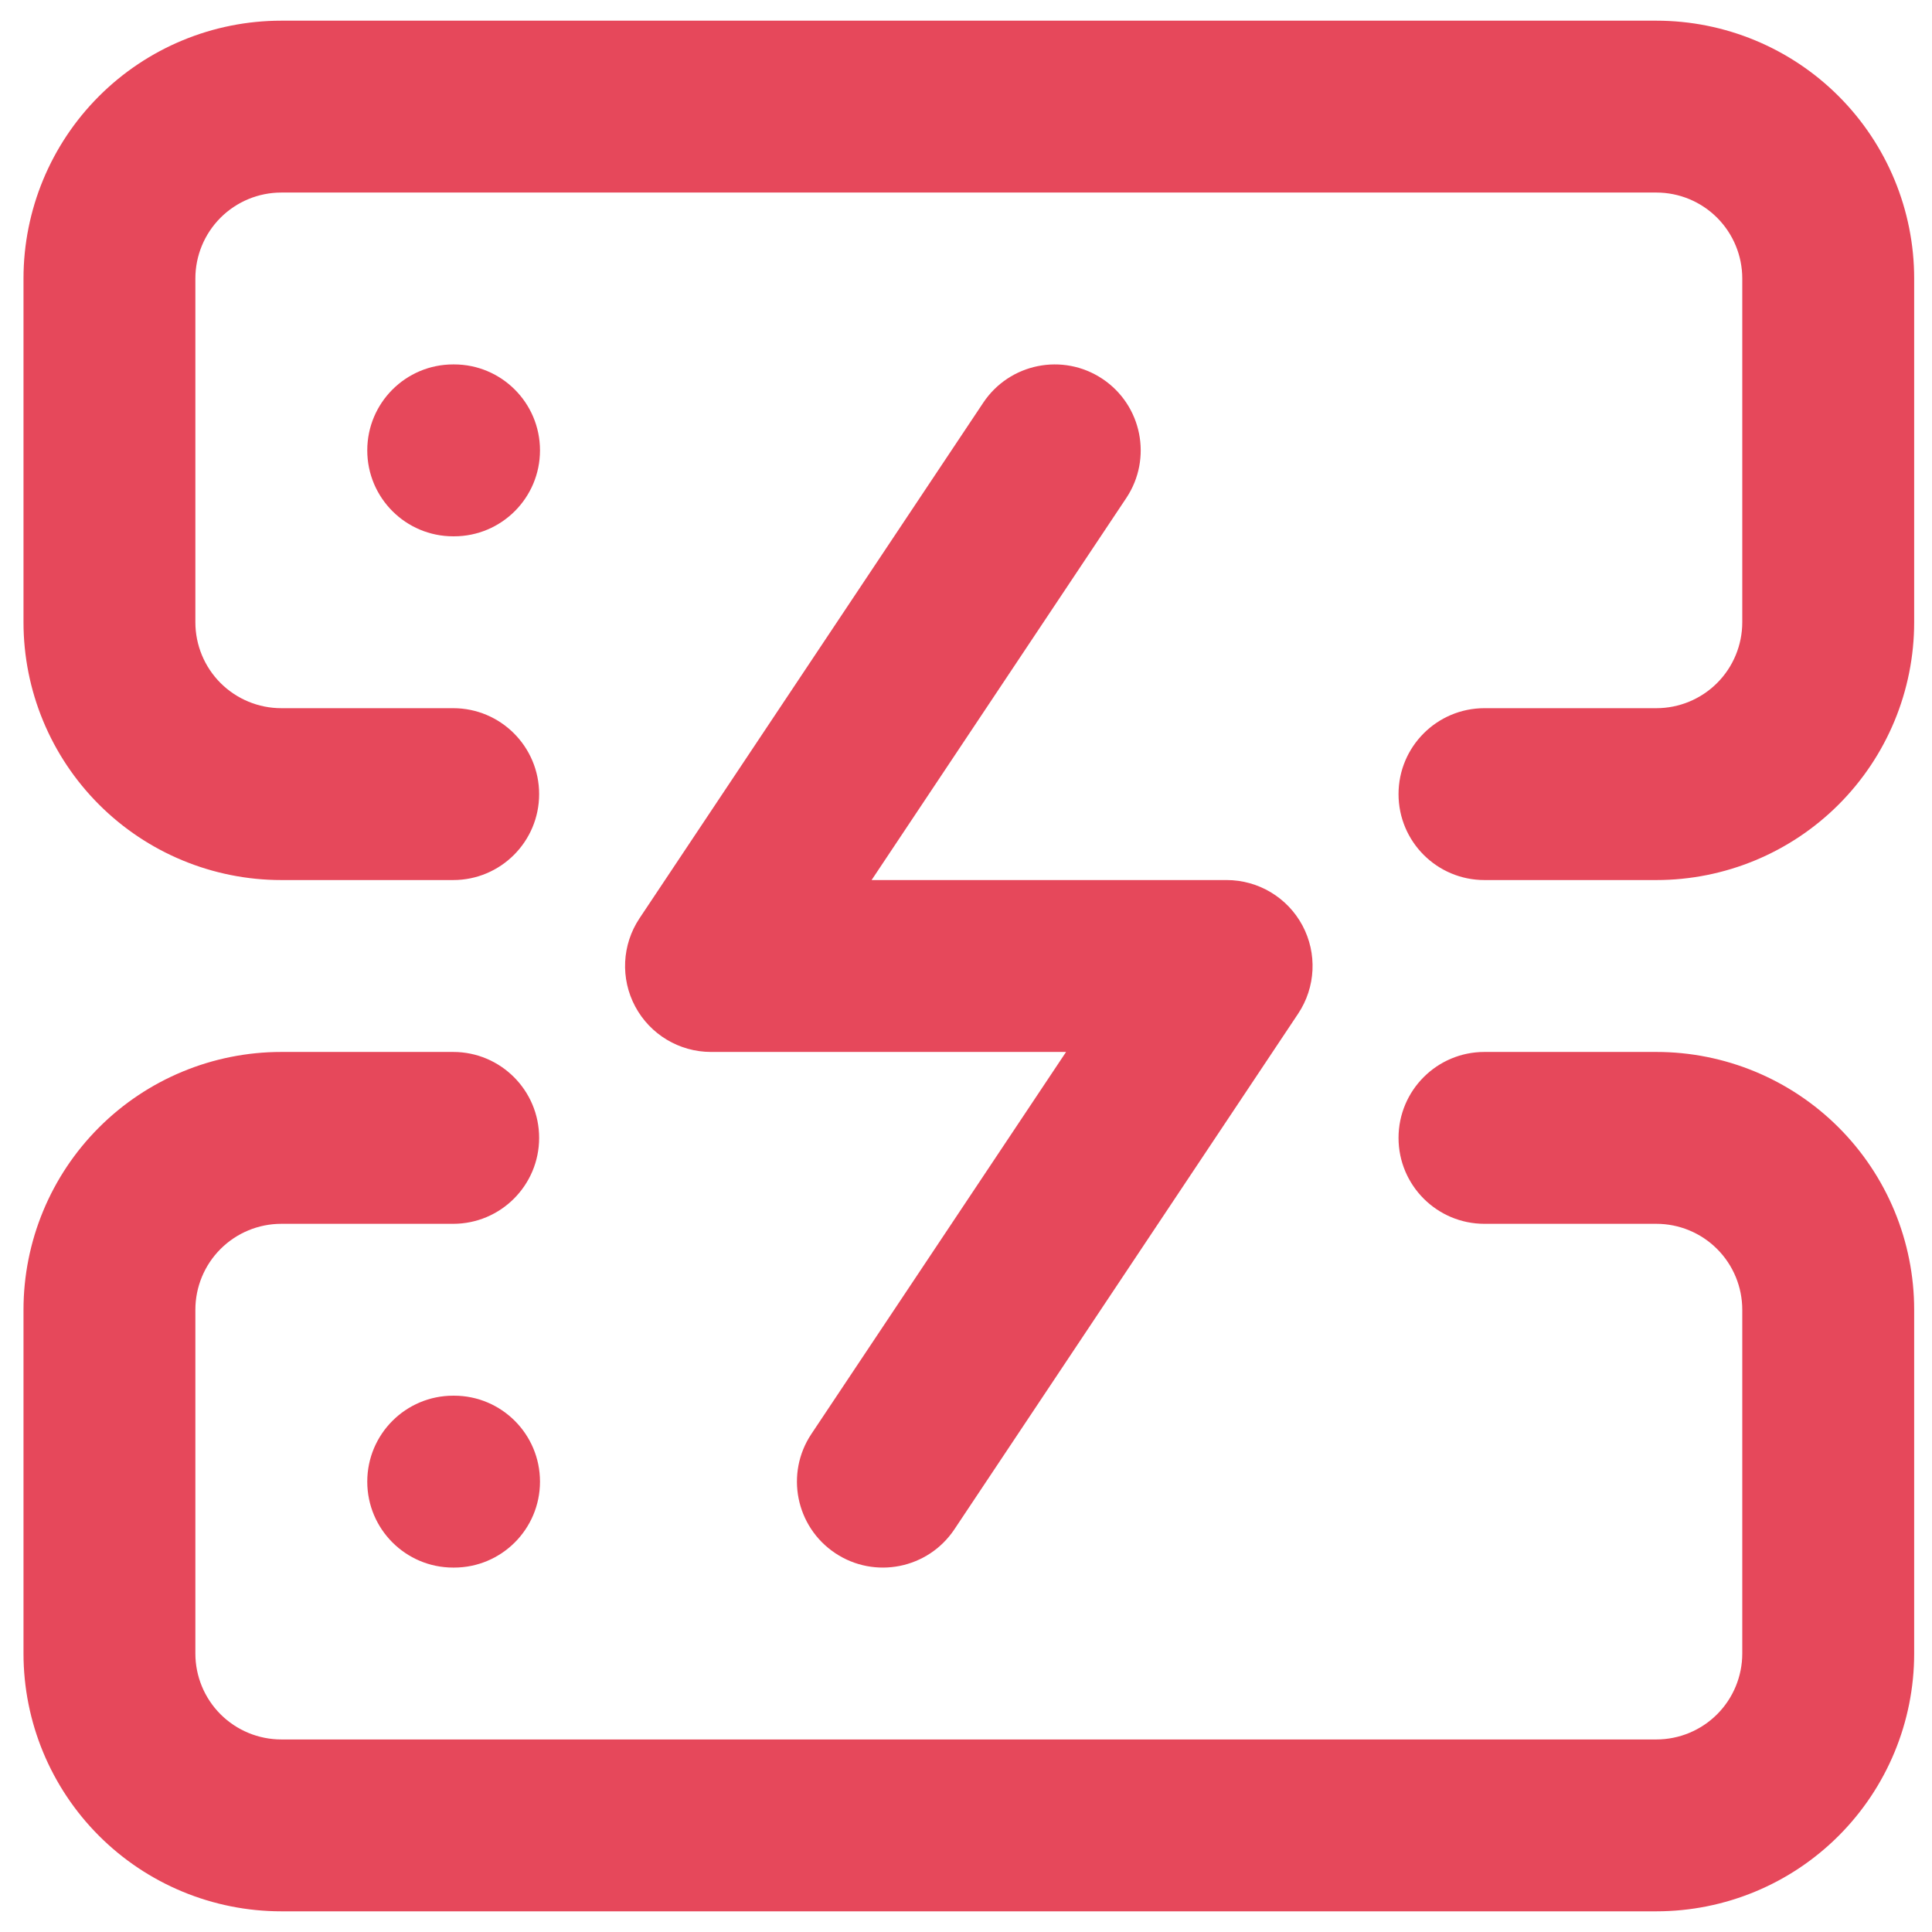
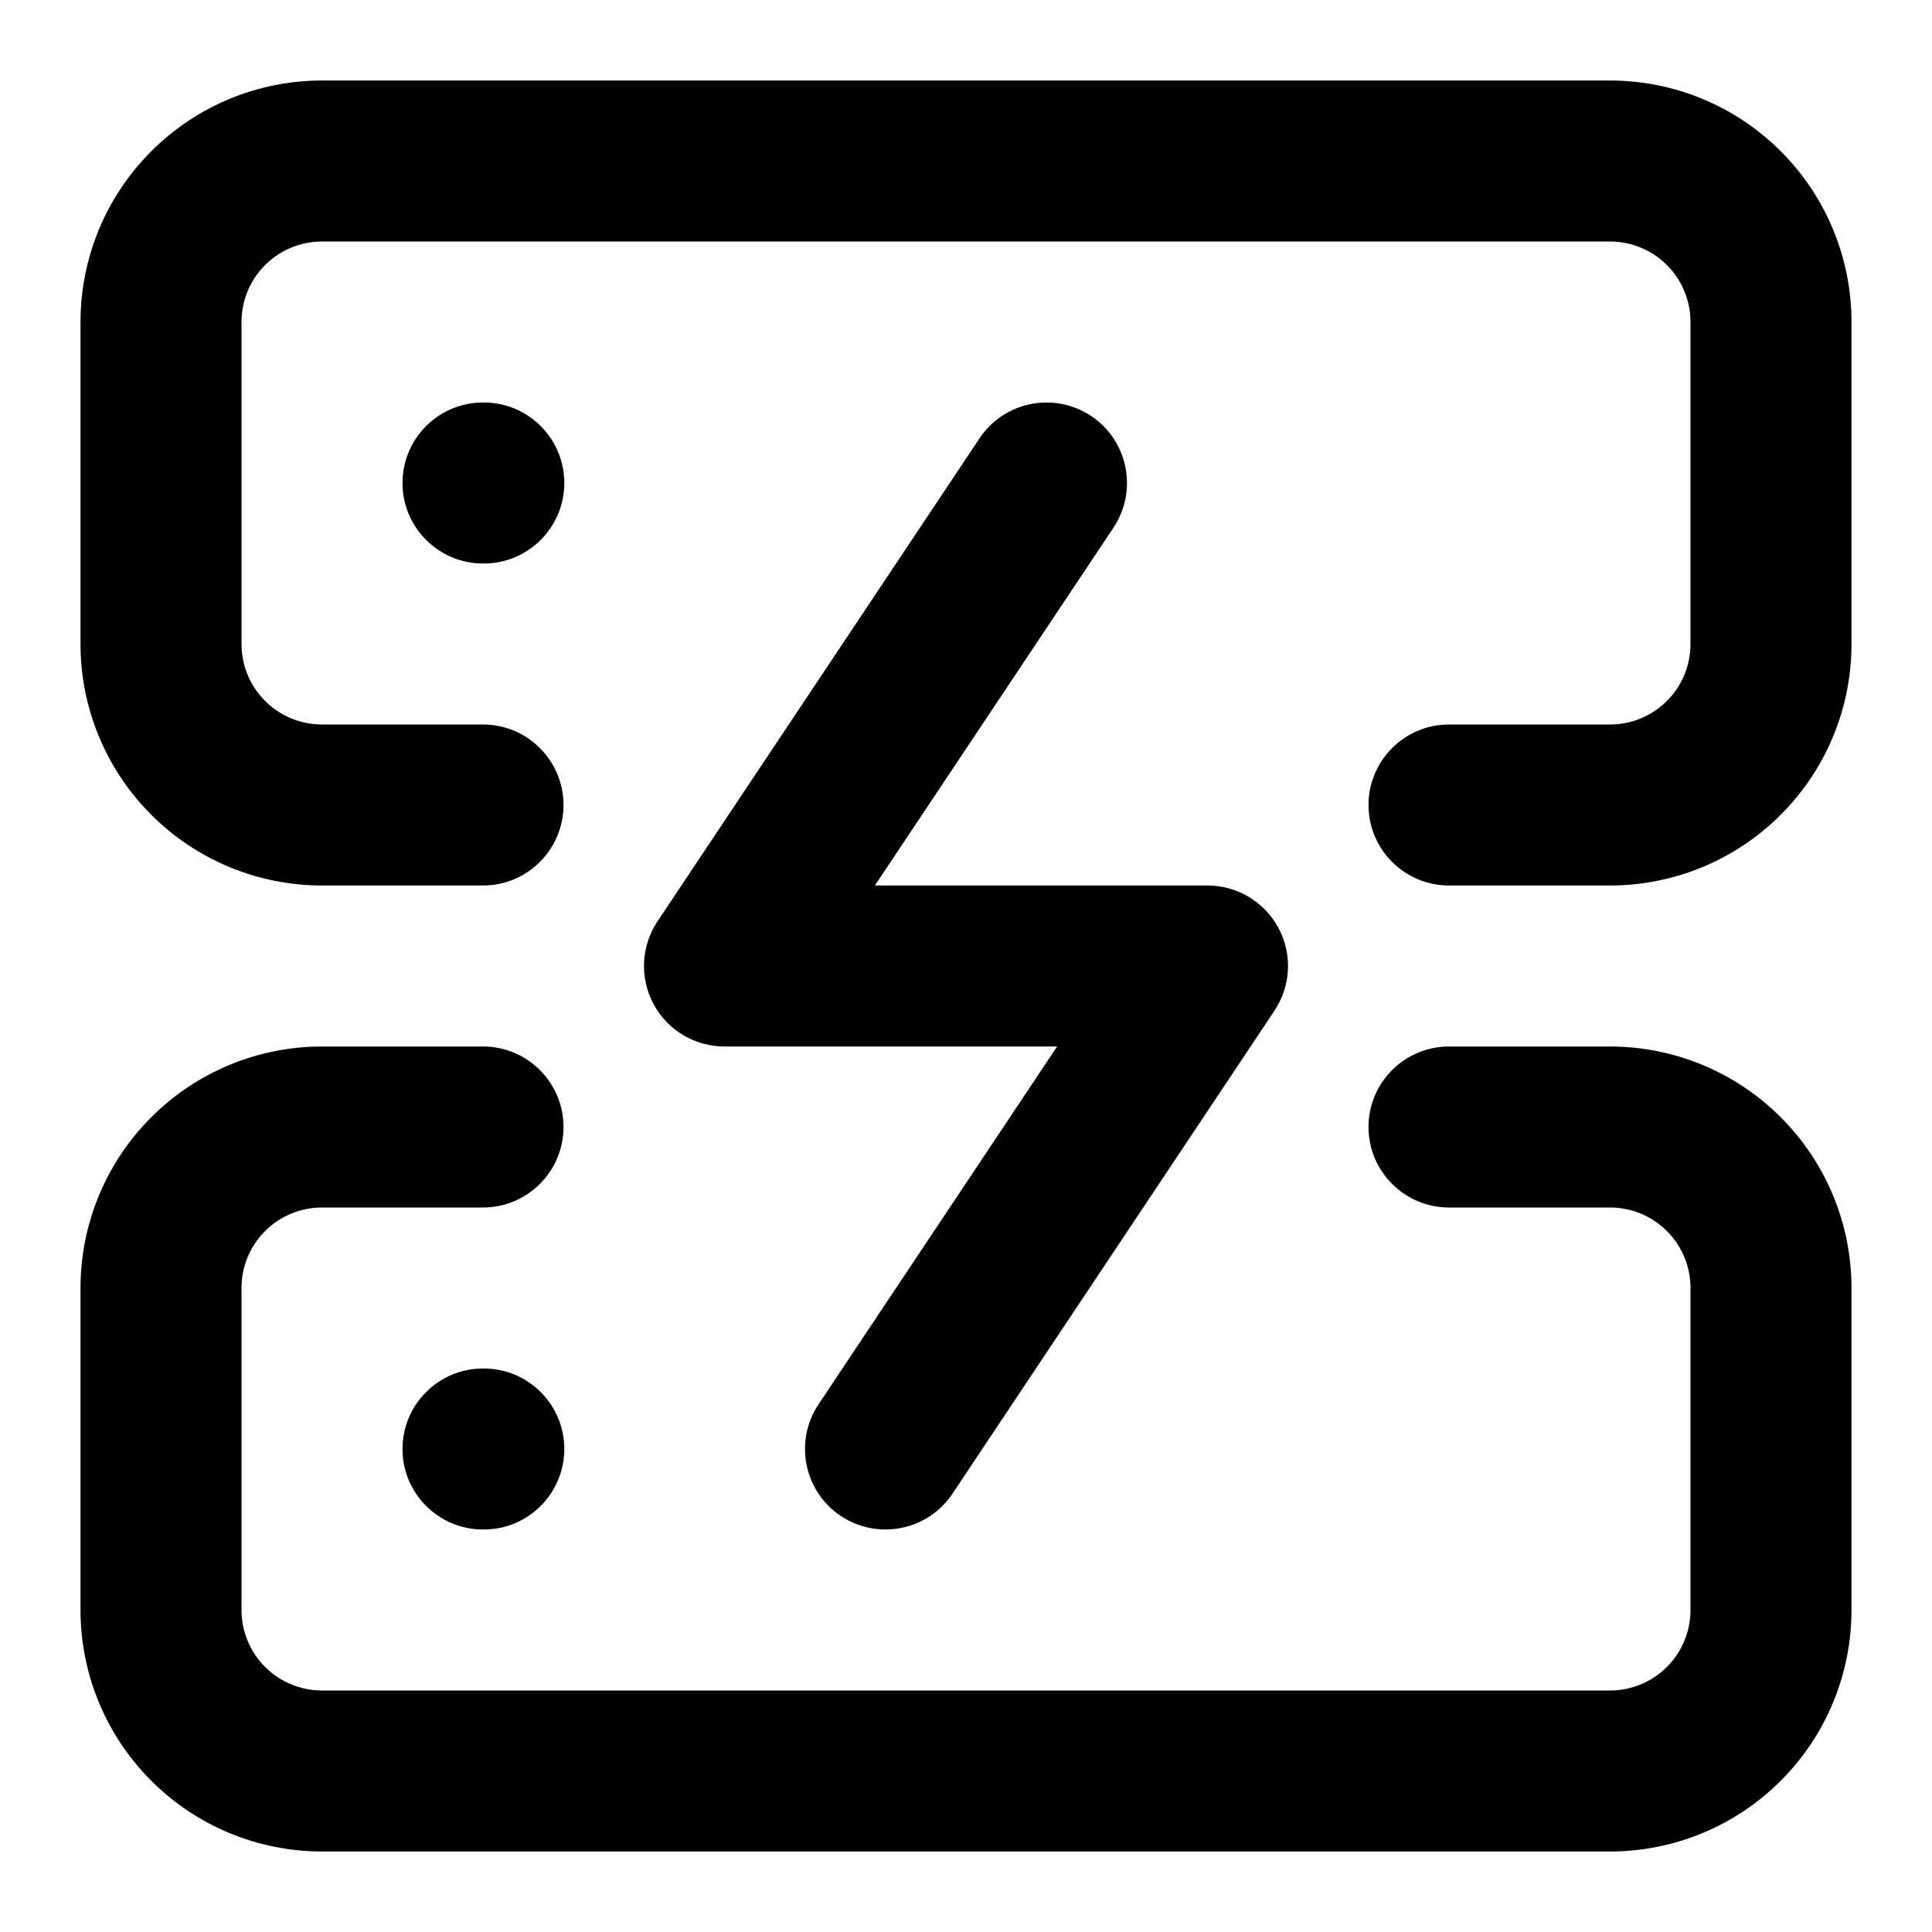
- <svg xmlns="http://www.w3.org/2000/svg" width="74" height="74" viewBox="0 0 74 74" fill="none">
-   <path fill-rule="evenodd" clip-rule="evenodd" d="M10.775 7.375C9.902 7.375 9.065 7.722 8.447 8.339C7.83 8.957 7.483 9.794 7.483 10.667V23.833C7.483 24.706 7.83 25.544 8.447 26.161C9.065 26.778 9.902 27.125 10.775 27.125H17.358C19.176 27.125 20.65 28.599 20.65 30.417C20.65 32.235 19.176 33.708 17.358 33.708H10.775C8.156 33.708 5.644 32.668 3.792 30.816C1.94 28.964 0.9 26.452 0.9 23.833V10.667C0.9 8.048 1.94 5.536 3.792 3.684C5.644 1.832 8.156 0.792 10.775 0.792H63.442C66.061 0.792 68.572 1.832 70.424 3.684C72.276 5.536 73.317 8.048 73.317 10.667V23.833C73.317 26.452 72.276 28.964 70.424 30.816C68.572 32.668 66.061 33.708 63.442 33.708H56.858C55.04 33.708 53.567 32.235 53.567 30.417C53.567 28.599 55.04 27.125 56.858 27.125H63.442C64.315 27.125 65.152 26.778 65.769 26.161C66.386 25.544 66.733 24.706 66.733 23.833V10.667C66.733 9.794 66.386 8.957 65.769 8.339C65.152 7.722 64.315 7.375 63.442 7.375H10.775ZM14.067 17.25C14.067 15.432 15.54 13.958 17.358 13.958H17.391C19.209 13.958 20.683 15.432 20.683 17.25C20.683 19.068 19.209 20.542 17.391 20.542H17.358C15.54 20.542 14.067 19.068 14.067 17.25ZM3.792 43.184C5.644 41.332 8.156 40.292 10.775 40.292H17.358C19.176 40.292 20.65 41.766 20.65 43.583C20.65 45.401 19.176 46.875 17.358 46.875H10.775C9.902 46.875 9.065 47.222 8.447 47.839C7.83 48.456 7.483 49.294 7.483 50.167V63.333C7.483 64.206 7.83 65.044 8.447 65.661C9.065 66.278 9.902 66.625 10.775 66.625H63.442C64.315 66.625 65.152 66.278 65.769 65.661C66.386 65.044 66.733 64.206 66.733 63.333V50.167C66.733 49.294 66.386 48.456 65.769 47.839C65.152 47.222 64.315 46.875 63.442 46.875H56.858C55.04 46.875 53.567 45.401 53.567 43.583C53.567 41.766 55.04 40.292 56.858 40.292H63.442C66.061 40.292 68.572 41.332 70.424 43.184C72.276 45.036 73.317 47.548 73.317 50.167V63.333C73.317 65.952 72.276 68.464 70.424 70.316C68.572 72.168 66.061 73.208 63.442 73.208H10.775C8.156 73.208 5.644 72.168 3.792 70.316C1.94 68.464 0.9 65.952 0.9 63.333V50.167C0.9 47.548 1.94 45.036 3.792 43.184ZM14.067 56.75C14.067 54.932 15.54 53.458 17.358 53.458H17.391C19.209 53.458 20.683 54.932 20.683 56.75C20.683 58.568 19.209 60.042 17.391 60.042H17.358C15.54 60.042 14.067 58.568 14.067 56.75Z" fill="#E6485B" />
-   <path fill-rule="evenodd" clip-rule="evenodd" d="M42.226 14.511C43.739 15.52 44.147 17.563 43.139 19.076L33.384 33.708H46.983C48.197 33.708 49.313 34.377 49.886 35.447C50.458 36.517 50.395 37.816 49.722 38.826L36.556 58.576C35.547 60.089 33.503 60.497 31.991 59.489C30.478 58.48 30.069 56.437 31.078 54.924L40.833 40.292H27.233C26.019 40.292 24.904 39.623 24.331 38.553C23.758 37.483 23.821 36.184 24.494 35.174L37.661 15.424C38.67 13.912 40.713 13.503 42.226 14.511Z" fill="#E6485B" />
+ <svg xmlns="http://www.w3.org/2000/svg" width="24" height="24" viewBox="0 0 24 24" fill="none">
+   <path fill-rule="evenodd" clip-rule="evenodd" d="M4 3C3.735 3 3.48 3.105 3.293 3.293C3.105 3.48 3 3.735 3 4V8C3 8.265 3.105 8.52 3.293 8.707C3.48 8.895 3.735 9 4 9H6C6.552 9 7 9.448 7 10C7 10.552 6.552 11 6 11H4C3.204 11 2.441 10.684 1.879 10.121C1.316 9.559 1 8.796 1 8V4C1 3.204 1.316 2.441 1.879 1.879C2.441 1.316 3.204 1 4 1H20C20.796 1 21.559 1.316 22.121 1.879C22.684 2.441 23 3.204 23 4V8C23 8.796 22.684 9.559 22.121 10.121C21.559 10.684 20.796 11 20 11H18C17.448 11 17 10.552 17 10C17 9.448 17.448 9 18 9H20C20.265 9 20.52 8.895 20.707 8.707C20.895 8.52 21 8.265 21 8V4C21 3.735 20.895 3.48 20.707 3.293C20.52 3.105 20.265 3 20 3H4ZM5 6C5 5.448 5.448 5 6 5H6.01C6.562 5 7.01 5.448 7.01 6C7.01 6.552 6.562 7 6.01 7H6C5.448 7 5 6.552 5 6ZM1.879 13.879C2.441 13.316 3.204 13 4 13H6C6.552 13 7 13.448 7 14C7 14.552 6.552 15 6 15H4C3.735 15 3.48 15.105 3.293 15.293C3.105 15.48 3 15.735 3 16V20C3 20.265 3.105 20.52 3.293 20.707C3.48 20.895 3.735 21 4 21H20C20.265 21 20.52 20.895 20.707 20.707C20.895 20.52 21 20.265 21 20V16C21 15.735 20.895 15.48 20.707 15.293C20.52 15.105 20.265 15 20 15H18C17.448 15 17 14.552 17 14C17 13.448 17.448 13 18 13H20C20.796 13 21.559 13.316 22.121 13.879C22.684 14.441 23 15.204 23 16V20C23 20.796 22.684 21.559 22.121 22.121C21.559 22.684 20.796 23 20 23H4C3.204 23 2.441 22.684 1.879 22.121C1.316 21.559 1 20.796 1 20V16C1 15.204 1.316 14.441 1.879 13.879ZM5 18C5 17.448 5.448 17 6 17H6.01C6.562 17 7.01 17.448 7.01 18C7.01 18.552 6.562 19 6.01 19H6C5.448 19 5 18.552 5 18Z" fill="#000001" />
+   <path fill-rule="evenodd" clip-rule="evenodd" d="M13.555 5.168C14.014 5.474 14.138 6.095 13.832 6.555L10.868 11H15C15.369 11 15.708 11.203 15.882 11.528C16.056 11.853 16.037 12.248 15.832 12.555L11.832 18.555C11.526 19.014 10.905 19.138 10.445 18.832C9.986 18.526 9.862 17.905 10.168 17.445L13.132 13H9C8.631 13 8.292 12.797 8.118 12.472C7.944 12.147 7.963 11.752 8.168 11.445L12.168 5.445C12.474 4.986 13.095 4.862 13.555 5.168Z" fill="#000001" />
</svg>
